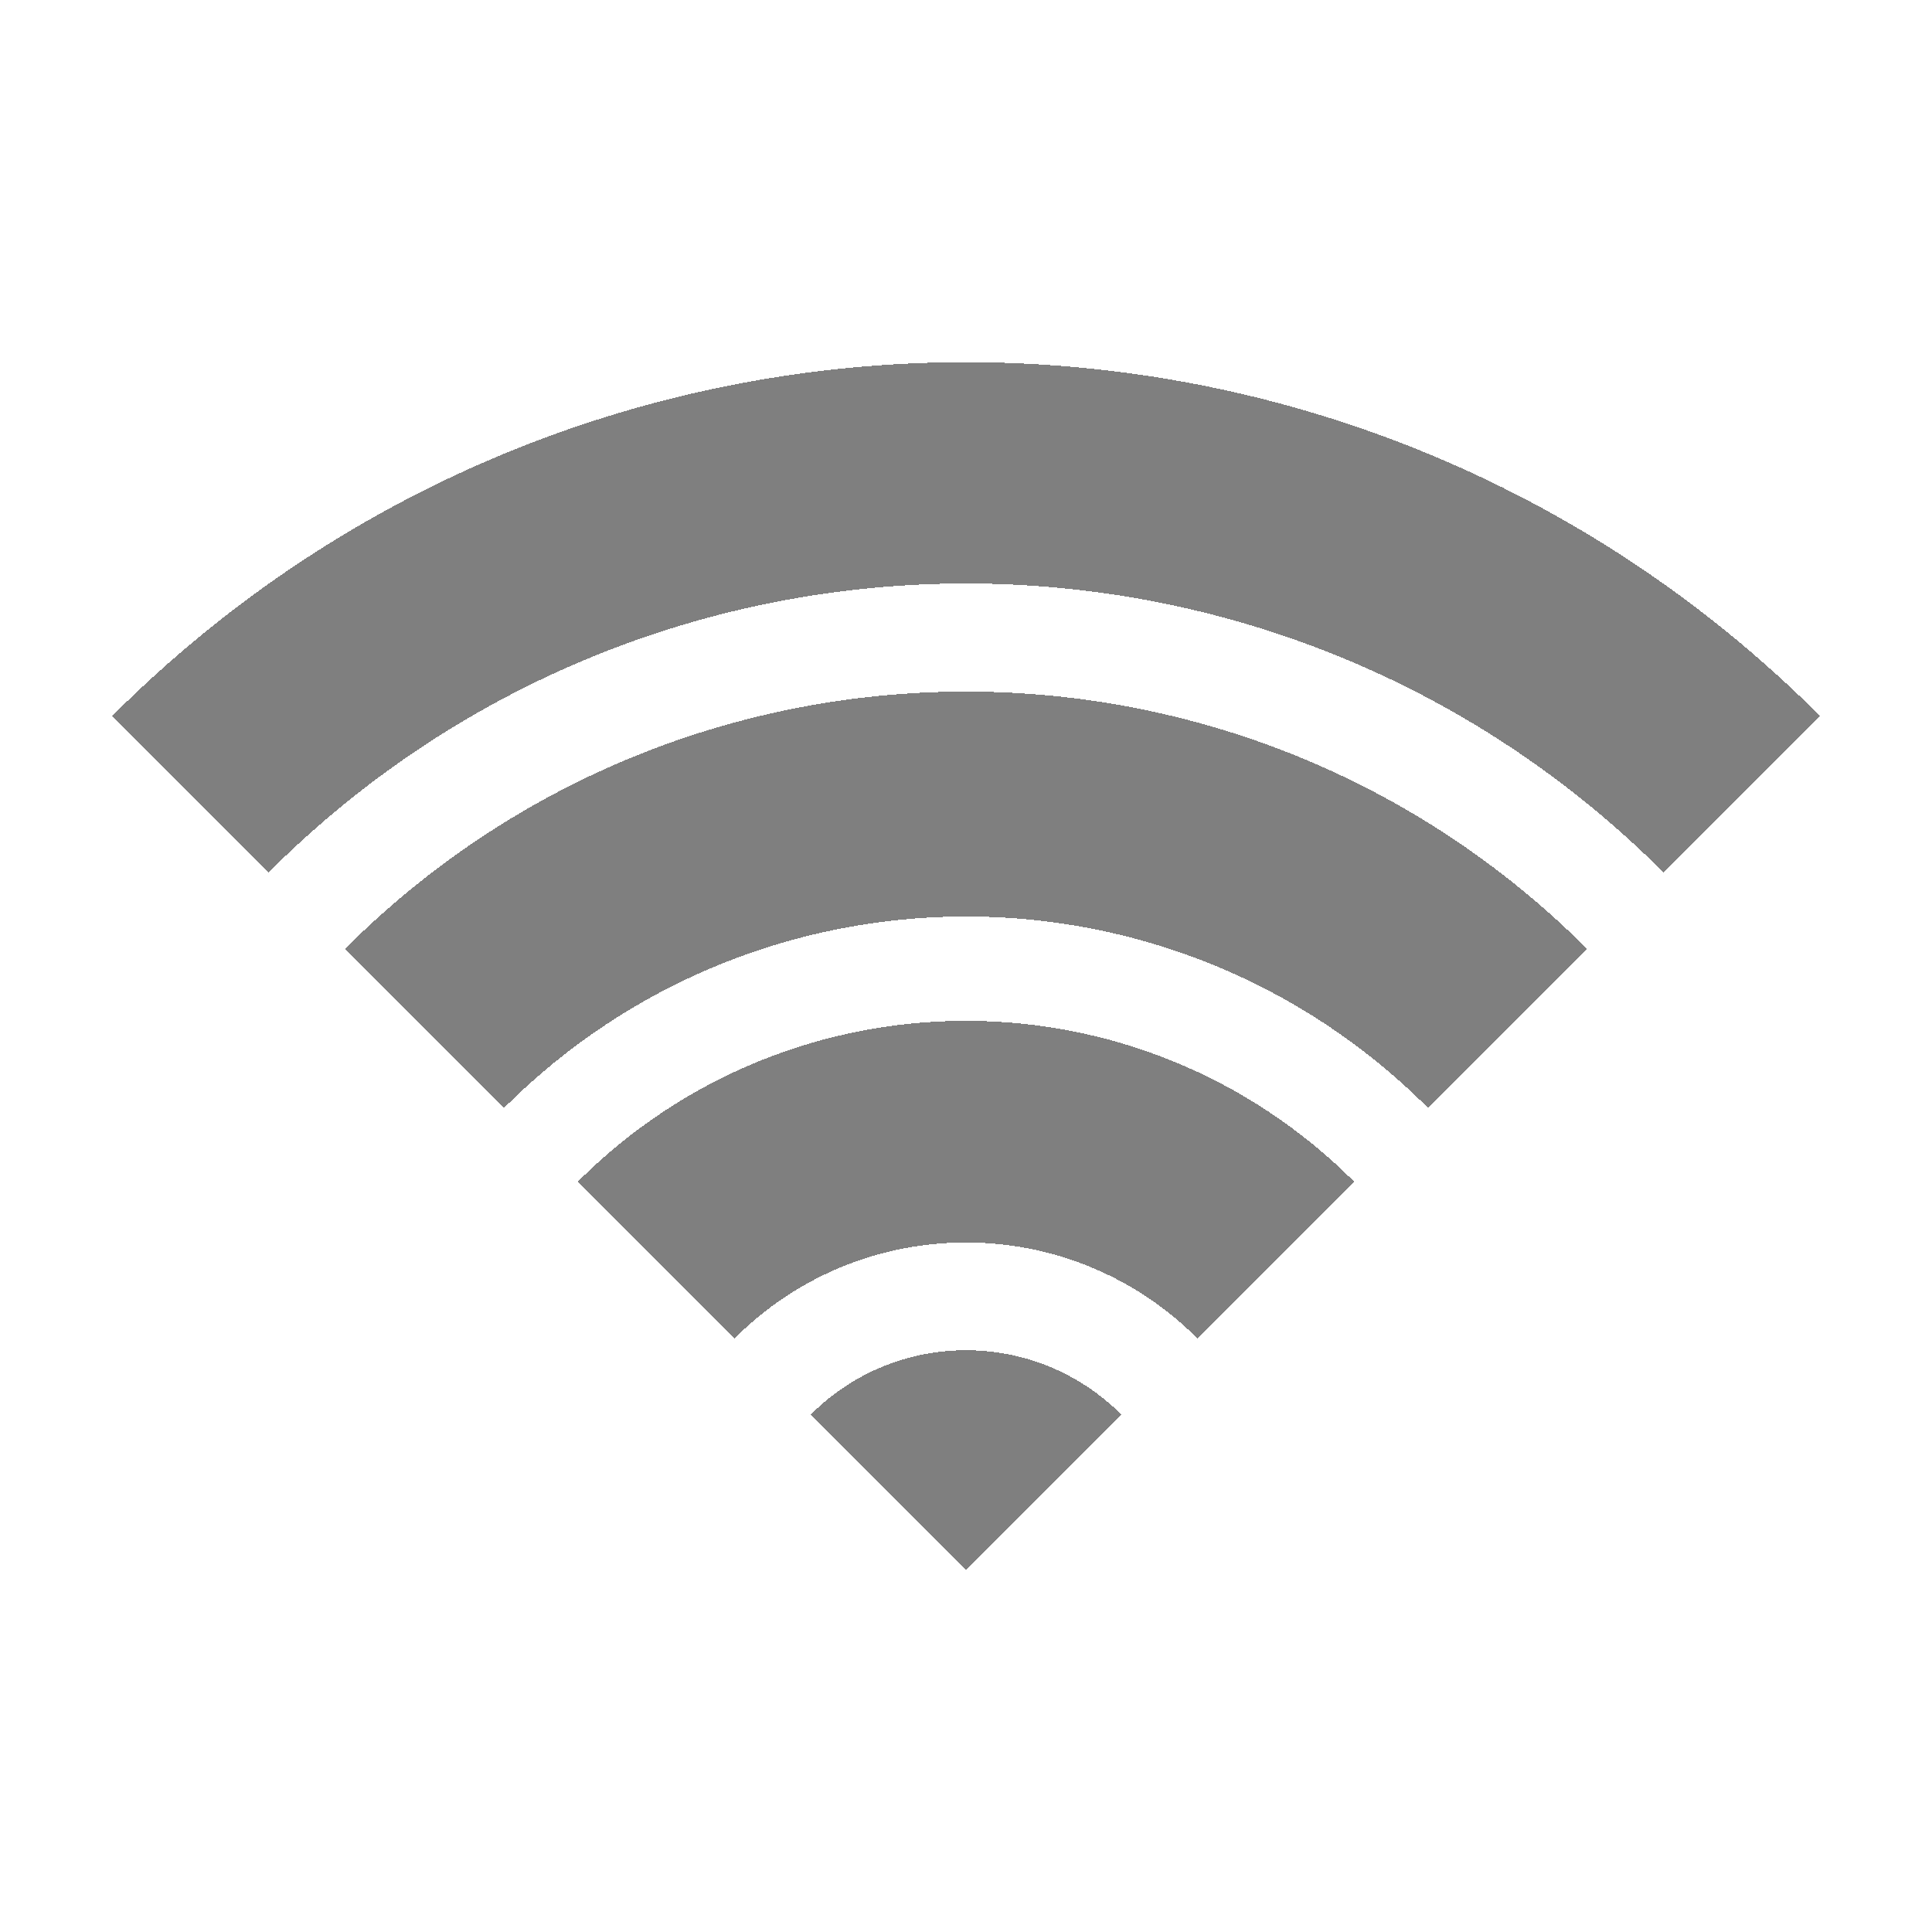
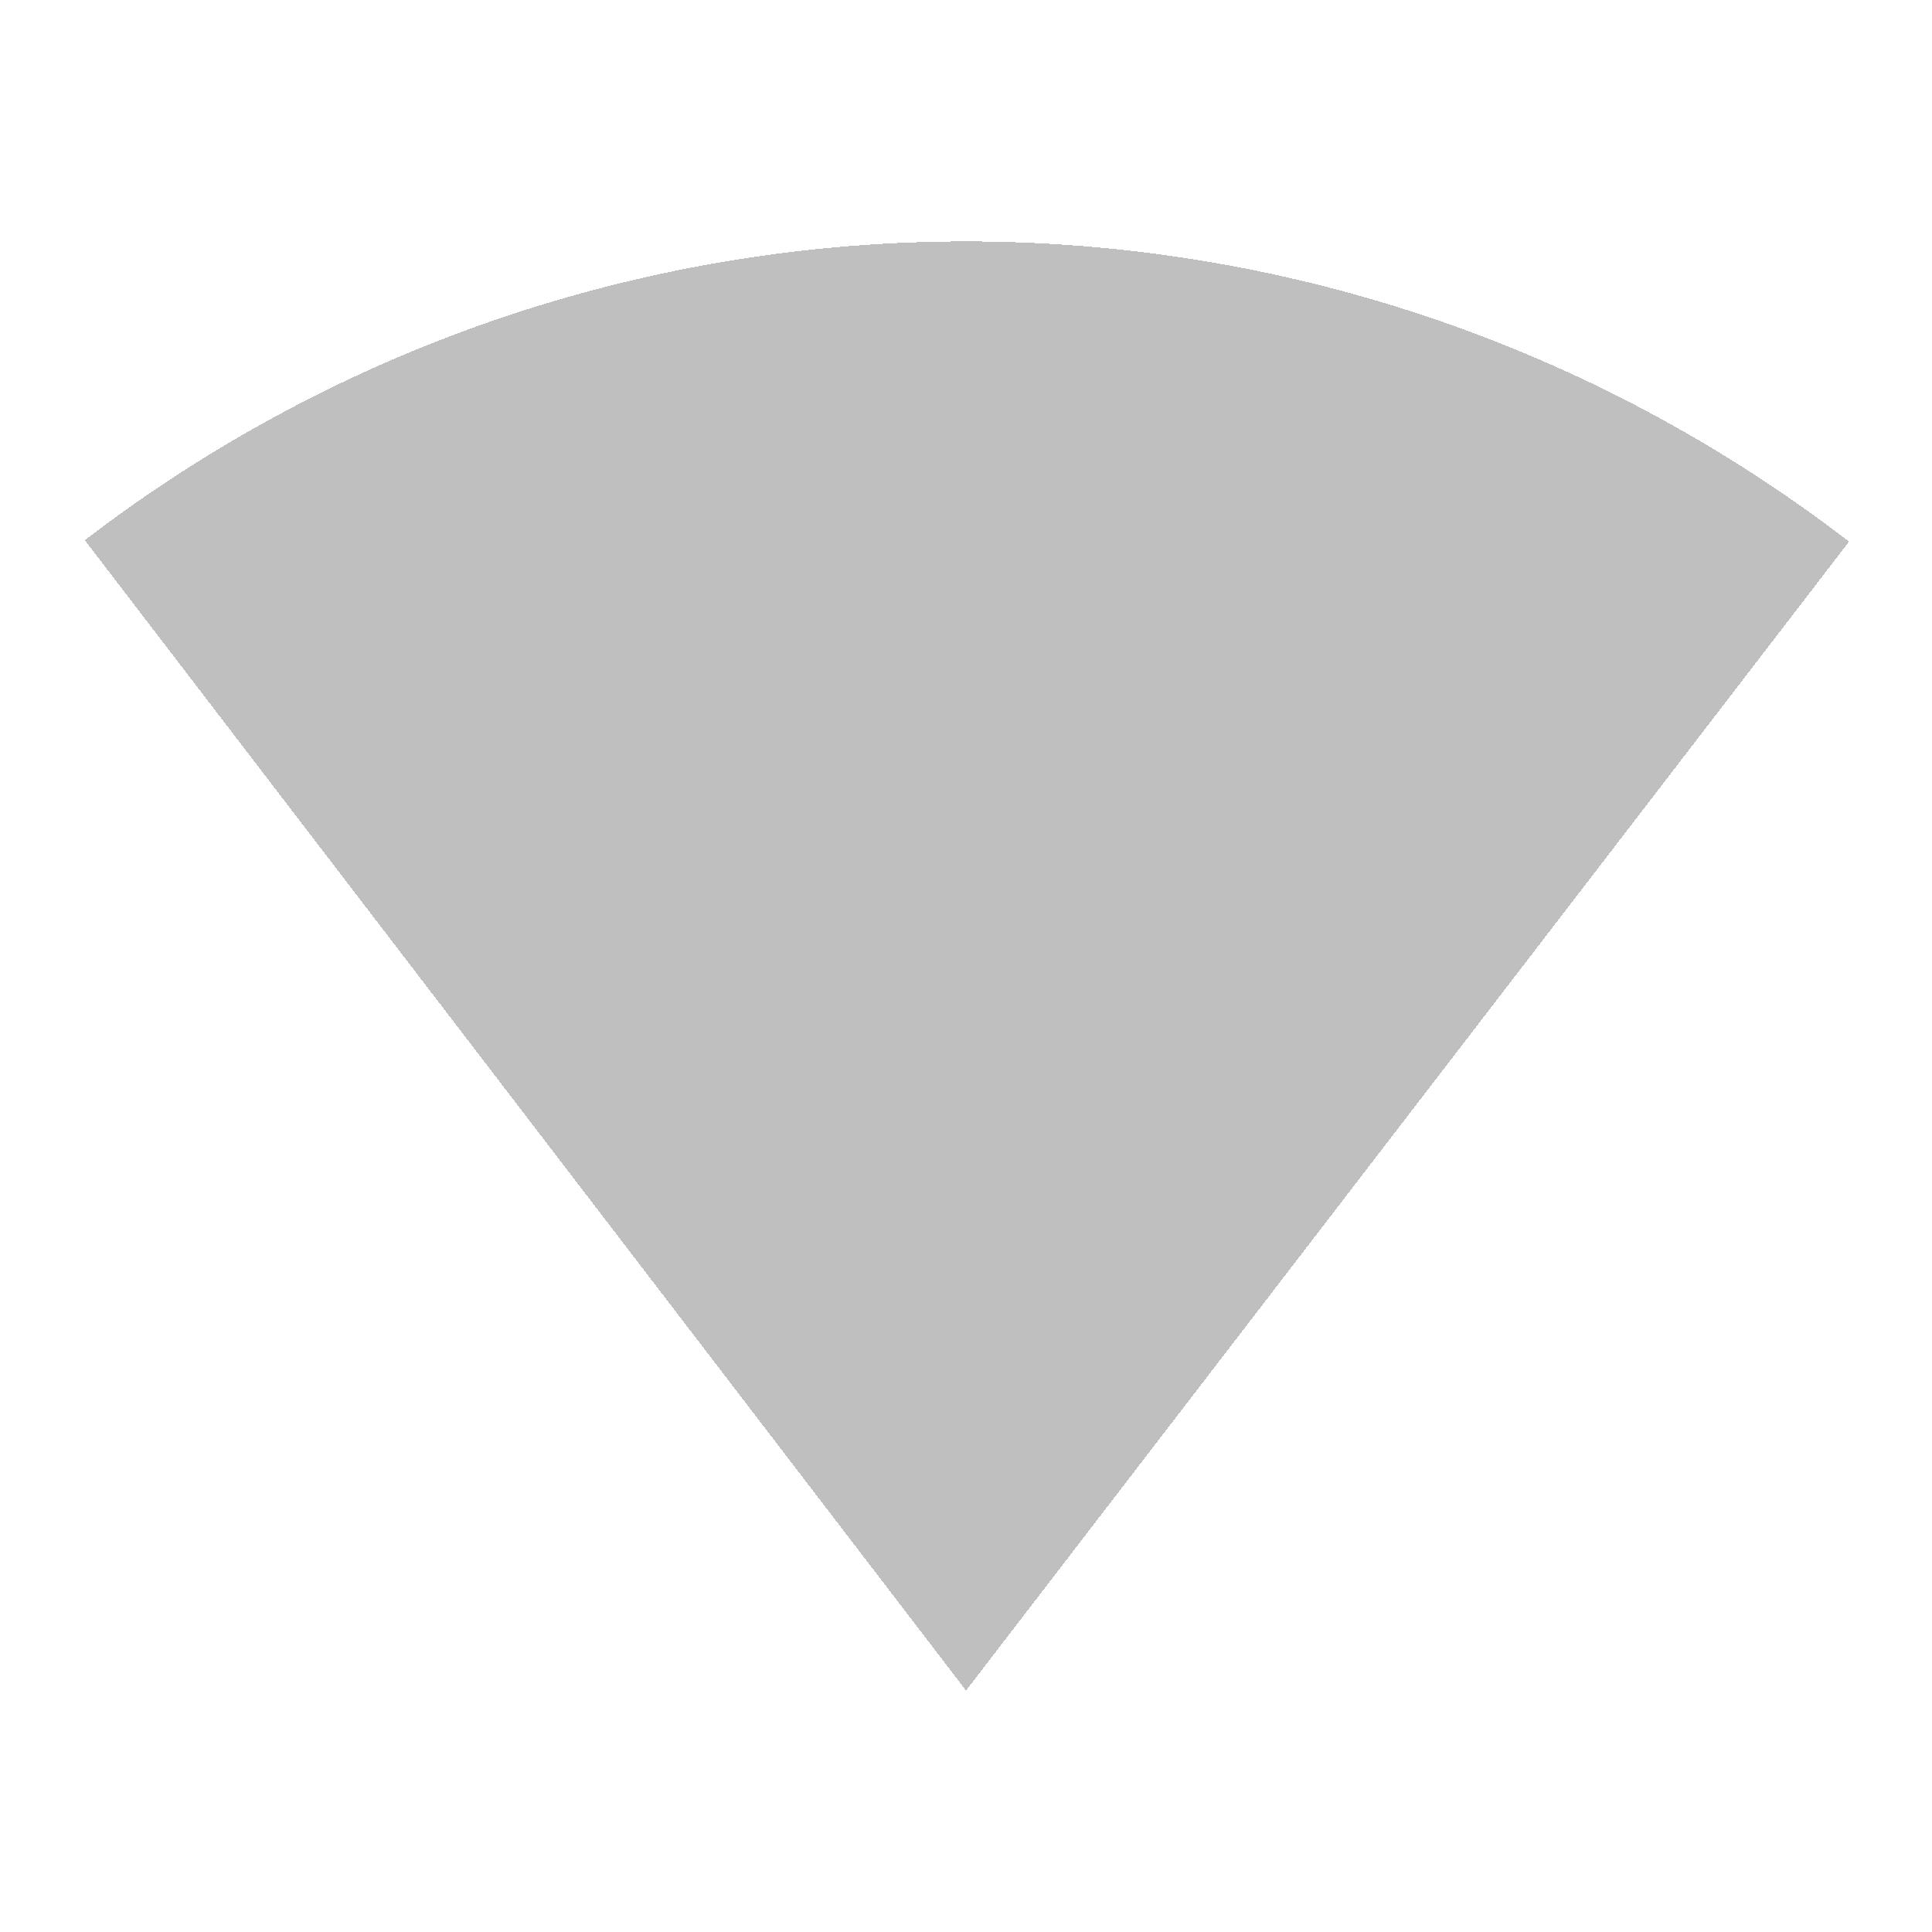
<svg xmlns="http://www.w3.org/2000/svg" xmlns:xlink="http://www.w3.org/1999/xlink" width="16" height="16" id="svg2" version="1.1" shape-rendering="crispEdges">
  <defs id="defs4">
    <linearGradient id="linearGradient5306">
      <stop style="stop-color:#ffffff;stop-opacity:0.099;" offset="0" id="stop5308" />
      <stop style="stop-color:#ffffff;stop-opacity:0;" offset="1" id="stop5310" />
    </linearGradient>
    <linearGradient id="linearGradient5290">
      <stop style="stop-color:#00ffff;stop-opacity:0.098;" offset="0" id="stop5292" />
      <stop id="stop6740" offset="0.5" style="stop-color:#00ff7f;stop-opacity:0.047;" />
      <stop style="stop-color:#00ff00;stop-opacity:0;" offset="1" id="stop5294" />
    </linearGradient>
    <linearGradient id="linearGradient5188">
      <stop style="stop-color:#64b5f6;stop-opacity:0.247;" offset="0" id="stop5198" />
      <stop style="stop-color:#64b5f6;stop-opacity:0;" offset="1" id="stop5192" />
    </linearGradient>
    <linearGradient id="linearGradient3975">
      <stop style="stop-color:#ff5555;stop-opacity:1;" offset="0" id="stop3977" />
    </linearGradient>
    <linearGradient id="linearGradient3969">
      <stop style="stop-color:#87cdde;stop-opacity:1;" offset="0" id="stop3971" />
    </linearGradient>
    <filter id="filter3945" x="0" y="6" width="1.2" style="color-interpolation-filters:sRGB">
      <feDiffuseLighting id="feDiffuseLighting3947" lighting-color="#fdfdfd" surfaceScale="121.495" diffuseConstant="28.448" />
    </filter>
    <filter id="filter3979" style="color-interpolation-filters:sRGB">
      <feFlood flood-opacity="0.2" flood-color="rgb(0,0,0)" result="flood" id="feFlood3981" />
      <feComposite in="flood" in2="SourceGraphic" operator="in" result="composite1" id="feComposite3983" />
      <feGaussianBlur stdDeviation="6" result="blur" id="feGaussianBlur3985" />
      <feOffset dx="0" dy="6" result="offset" id="feOffset3987" />
      <feComposite in="SourceGraphic" in2="offset" operator="over" result="fbSourceGraphic" id="feComposite3989" />
      <feColorMatrix result="fbSourceGraphicAlpha" in="fbSourceGraphic" values="0 0 0 -1 0 0 0 0 -1 0 0 0 0 -1 0 0 0 0 1 0" id="feColorMatrix3991" />
      <feFlood id="feFlood3993" flood-opacity="0.2" flood-color="rgb(0,0,0)" result="flood" in="fbSourceGraphic" />
      <feComposite id="feComposite3995" in2="fbSourceGraphic" in="flood" operator="in" result="composite1" />
      <feGaussianBlur id="feGaussianBlur3997" stdDeviation="6" result="blur" />
      <feOffset id="feOffset3999" dx="0" dy="6" result="offset" />
      <feComposite id="feComposite4001" in2="offset" in="fbSourceGraphic" operator="over" result="composite2" />
    </filter>
    <filter style="color-interpolation-filters:sRGB" id="filter3876">
      <feFlood flood-opacity="0.2" flood-color="rgb(0,0,0)" result="flood" id="feFlood3878" />
      <feComposite in="flood" in2="SourceGraphic" operator="in" result="composite1" id="feComposite3880" />
      <feGaussianBlur stdDeviation="6" result="blur" id="feGaussianBlur3882" />
      <feOffset dx="0" dy="6" result="offset" id="feOffset3884" />
      <feComposite in="SourceGraphic" in2="offset" operator="over" result="fbSourceGraphic" id="feComposite3886" />
      <feColorMatrix result="fbSourceGraphicAlpha" in="fbSourceGraphic" values="0 0 0 -1 0 0 0 0 -1 0 0 0 0 -1 0 0 0 0 1 0" id="feColorMatrix3888" />
      <feFlood id="feFlood3890" flood-opacity="0.397" flood-color="rgb(0,0,0)" result="flood" in="fbSourceGraphic" />
      <feComposite id="feComposite3892" in2="fbSourceGraphic" in="flood" operator="in" result="composite1" />
      <feGaussianBlur id="feGaussianBlur3894" stdDeviation="19.2" result="blur" />
      <feOffset id="feOffset3896" dx="0" dy="6" result="offset" />
      <feComposite id="feComposite3898" in2="offset" in="fbSourceGraphic" operator="over" result="fbSourceGraphic" />
      <feColorMatrix result="fbSourceGraphicAlpha" in="fbSourceGraphic" values="0 0 0 -1 0 0 0 0 -1 0 0 0 0 -1 0 0 0 0 1 0" id="feColorMatrix3900" />
      <feFlood id="feFlood3902" flood-opacity="0.8" flood-color="rgb(0,0,0)" result="flood" in="fbSourceGraphic" />
      <feComposite id="feComposite3904" in2="fbSourceGraphic" in="flood" operator="in" result="composite1" />
      <feGaussianBlur id="feGaussianBlur3906" stdDeviation="19.2" result="blur" />
      <feOffset id="feOffset3908" dx="0" dy="6" result="offset" />
      <feComposite id="feComposite3910" in2="offset" in="fbSourceGraphic" operator="over" result="fbSourceGraphic" />
      <feColorMatrix result="fbSourceGraphicAlpha" in="fbSourceGraphic" values="0 0 0 -1 0 0 0 0 -1 0 0 0 0 -1 0 0 0 0 1 0" id="feColorMatrix3912" />
      <feFlood id="feFlood3914" flood-opacity="0.8" flood-color="rgb(0,0,0)" result="flood" in="fbSourceGraphic" />
      <feComposite id="feComposite3916" in2="fbSourceGraphic" in="flood" operator="in" result="composite1" />
      <feGaussianBlur id="feGaussianBlur3918" stdDeviation="26.1" result="blur" />
      <feOffset id="feOffset3920" dx="0" dy="6" result="offset" />
      <feComposite id="feComposite3922" in2="offset" in="fbSourceGraphic" operator="over" result="fbSourceGraphic" />
      <feColorMatrix result="fbSourceGraphicAlpha" in="fbSourceGraphic" values="0 0 0 -1 0 0 0 0 -1 0 0 0 0 -1 0 0 0 0 1 0" id="feColorMatrix3924" />
      <feFlood id="feFlood3926" flood-opacity="0.8" flood-color="rgb(0,0,0)" result="flood" in="fbSourceGraphic" />
      <feComposite id="feComposite3928" in2="fbSourceGraphic" in="flood" operator="in" result="composite1" />
      <feGaussianBlur id="feGaussianBlur3930" stdDeviation="35.7" result="blur" />
      <feOffset id="feOffset3932" dx="0" dy="6" result="offset" />
      <feComposite id="feComposite3934" in2="offset" in="fbSourceGraphic" operator="over" result="fbSourceGraphic" />
      <feColorMatrix result="fbSourceGraphicAlpha" in="fbSourceGraphic" values="0 0 0 -1 0 0 0 0 -1 0 0 0 0 -1 0 0 0 0 1 0" id="feColorMatrix3936" />
      <feFlood id="feFlood3938" flood-opacity="0.8" flood-color="rgb(0,0,0)" result="flood" in="fbSourceGraphic" />
      <feComposite id="feComposite3940" in2="fbSourceGraphic" in="flood" operator="in" result="composite1" />
      <feGaussianBlur id="feGaussianBlur3942" stdDeviation="6" result="blur" />
      <feOffset id="feOffset3944" dx="0" dy="6" result="offset" />
      <feComposite id="feComposite3946" in2="offset" in="fbSourceGraphic" operator="over" result="fbSourceGraphic" />
      <feColorMatrix result="fbSourceGraphicAlpha" in="fbSourceGraphic" values="0 0 0 -1 0 0 0 0 -1 0 0 0 0 -1 0 0 0 0 1 0" id="feColorMatrix3948" />
      <feFlood id="feFlood3950" flood-opacity="0.8" flood-color="rgb(0,0,0)" result="flood" in="fbSourceGraphic" />
      <feComposite id="feComposite3952" in2="fbSourceGraphic" in="flood" operator="in" result="composite1" />
      <feGaussianBlur id="feGaussianBlur3954" stdDeviation="21.7" result="blur" />
      <feOffset id="feOffset3956" dx="0" dy="6" result="offset" />
      <feComposite id="feComposite3958" in2="offset" in="fbSourceGraphic" operator="over" result="fbSourceGraphic" />
      <feColorMatrix result="fbSourceGraphicAlpha" in="fbSourceGraphic" values="0 0 0 -1 0 0 0 0 -1 0 0 0 0 -1 0 0 0 0 1 0" id="feColorMatrix3960" />
      <feFlood id="feFlood3962" flood-opacity="0.8" flood-color="rgb(0,0,0)" result="flood" in="fbSourceGraphic" />
      <feComposite id="feComposite3964" in2="fbSourceGraphic" in="flood" operator="in" result="composite1" />
      <feGaussianBlur id="feGaussianBlur3966" stdDeviation="21.7" result="blur" />
      <feOffset id="feOffset3968" dx="0" dy="1.9" result="offset" />
      <feComposite id="feComposite3970" in2="offset" in="fbSourceGraphic" operator="over" result="fbSourceGraphic" />
      <feColorMatrix result="fbSourceGraphicAlpha" in="fbSourceGraphic" values="0 0 0 -1 0 0 0 0 -1 0 0 0 0 -1 0 0 0 0 1 0" id="feColorMatrix3972" />
      <feFlood id="feFlood3974" flood-opacity="0.8" flood-color="rgb(0,0,0)" result="flood" in="fbSourceGraphic" />
      <feComposite id="feComposite3976" in2="fbSourceGraphic" in="flood" operator="in" result="composite1" />
      <feGaussianBlur id="feGaussianBlur3978" stdDeviation="21.7" result="blur" />
      <feOffset id="feOffset3980" dx="3.6" dy="1.9" result="offset" />
      <feComposite id="feComposite3982" in2="offset" in="fbSourceGraphic" operator="over" result="fbSourceGraphic" />
      <feColorMatrix result="fbSourceGraphicAlpha" in="fbSourceGraphic" values="0 0 0 -1 0 0 0 0 -1 0 0 0 0 -1 0 0 0 0 1 0" id="feColorMatrix3984" />
      <feFlood id="feFlood3986" flood-opacity="0.8" flood-color="rgb(0,0,0)" result="flood" in="fbSourceGraphic" />
      <feComposite id="feComposite3988" in2="fbSourceGraphic" in="flood" operator="in" result="composite1" />
      <feGaussianBlur id="feGaussianBlur3990" stdDeviation="21.7" result="blur" />
      <feOffset id="feOffset3992" dx="9.6" dy="1.9" result="offset" />
      <feComposite id="feComposite3994" in2="offset" in="fbSourceGraphic" operator="over" result="fbSourceGraphic" />
      <feColorMatrix result="fbSourceGraphicAlpha" in="fbSourceGraphic" values="0 0 0 -1 0 0 0 0 -1 0 0 0 0 -1 0 0 0 0 1 0" id="feColorMatrix3996" />
      <feFlood id="feFlood3998" flood-opacity="0.8" flood-color="rgb(0,0,0)" result="flood" in="fbSourceGraphic" />
      <feComposite id="feComposite4000" in2="fbSourceGraphic" in="flood" operator="in" result="composite1" />
      <feGaussianBlur id="feGaussianBlur4002" stdDeviation="21.7" result="blur" />
      <feOffset id="feOffset4004" dx="1.2" dy="1.9" result="offset" />
      <feComposite id="feComposite4006" in2="offset" in="fbSourceGraphic" operator="over" result="fbSourceGraphic" />
      <feColorMatrix result="fbSourceGraphicAlpha" in="fbSourceGraphic" values="0 0 0 -1 0 0 0 0 -1 0 0 0 0 -1 0 0 0 0 1 0" id="feColorMatrix4008" />
      <feFlood id="feFlood4010" flood-opacity="0.8" flood-color="rgb(0,0,0)" result="flood" in="fbSourceGraphic" />
      <feComposite id="feComposite4012" in2="fbSourceGraphic" in="flood" operator="in" result="composite1" />
      <feGaussianBlur id="feGaussianBlur4014" stdDeviation="21.7" result="blur" />
      <feOffset id="feOffset4016" dx="-1.4" dy="1.9" result="offset" />
      <feComposite id="feComposite4018" in2="offset" in="fbSourceGraphic" operator="over" result="fbSourceGraphic" />
      <feColorMatrix result="fbSourceGraphicAlpha" in="fbSourceGraphic" values="0 0 0 -1 0 0 0 0 -1 0 0 0 0 -1 0 0 0 0 1 0" id="feColorMatrix4020" />
      <feFlood id="feFlood4022" flood-opacity="0.8" flood-color="rgb(0,0,0)" result="flood" in="fbSourceGraphic" />
      <feComposite id="feComposite4024" in2="fbSourceGraphic" in="flood" operator="in" result="composite1" />
      <feGaussianBlur id="feGaussianBlur4026" stdDeviation="21.7" result="blur" />
      <feOffset id="feOffset4028" dx="0.3" dy="1.9" result="offset" />
      <feComposite id="feComposite4030" in2="offset" in="fbSourceGraphic" operator="over" result="fbSourceGraphic" />
      <feColorMatrix result="fbSourceGraphicAlpha" in="fbSourceGraphic" values="0 0 0 -1 0 0 0 0 -1 0 0 0 0 -1 0 0 0 0 1 0" id="feColorMatrix4032" />
      <feFlood id="feFlood4034" flood-opacity="0.8" flood-color="rgb(0,0,0)" result="flood" in="fbSourceGraphic" />
      <feComposite id="feComposite4036" in2="fbSourceGraphic" in="flood" operator="in" result="composite1" />
      <feGaussianBlur id="feGaussianBlur4038" stdDeviation="21.7" result="blur" />
      <feOffset id="feOffset4040" dx="-8.04912e-16" dy="1.9" result="offset" />
      <feComposite id="feComposite4042" in2="offset" in="fbSourceGraphic" operator="over" result="fbSourceGraphic" />
      <feColorMatrix result="fbSourceGraphicAlpha" in="fbSourceGraphic" values="0 0 0 -1 0 0 0 0 -1 0 0 0 0 -1 0 0 0 0 1 0" id="feColorMatrix4044" />
      <feFlood id="feFlood4046" flood-opacity="0.8" flood-color="rgb(0,0,0)" result="flood" in="fbSourceGraphic" />
      <feComposite id="feComposite4048" in2="fbSourceGraphic" in="flood" operator="in" result="composite1" />
      <feGaussianBlur id="feGaussianBlur4050" stdDeviation="21.7" result="blur" />
      <feOffset id="feOffset4052" dx="-8.04912e-16" dy="3.6" result="offset" />
      <feComposite id="feComposite4054" in2="offset" in="fbSourceGraphic" operator="over" result="fbSourceGraphic" />
      <feColorMatrix result="fbSourceGraphicAlpha" in="fbSourceGraphic" values="0 0 0 -1 0 0 0 0 -1 0 0 0 0 -1 0 0 0 0 1 0" id="feColorMatrix4056" />
      <feFlood id="feFlood4058" flood-opacity="0.8" flood-color="rgb(0,0,0)" result="flood" in="fbSourceGraphic" />
      <feComposite id="feComposite4060" in2="fbSourceGraphic" in="flood" operator="in" result="composite1" />
      <feGaussianBlur id="feGaussianBlur4062" stdDeviation="6" result="blur" />
      <feOffset id="feOffset4064" dx="-8.04912e-16" dy="3.6" result="offset" />
      <feComposite id="feComposite4066" in2="offset" in="fbSourceGraphic" operator="over" result="fbSourceGraphic" />
      <feColorMatrix result="fbSourceGraphicAlpha" in="fbSourceGraphic" values="0 0 0 -1 0 0 0 0 -1 0 0 0 0 -1 0 0 0 0 1 0" id="feColorMatrix4080" />
      <feFlood id="feFlood4082" flood-opacity="0.8" flood-color="rgb(0,0,0)" result="flood" in="fbSourceGraphic" />
      <feComposite id="feComposite4084" in2="fbSourceGraphic" in="flood" operator="in" result="composite1" />
      <feGaussianBlur id="feGaussianBlur4086" stdDeviation="6" result="blur" />
      <feOffset id="feOffset4088" dx="-8.04912e-16" dy="3.6" result="offset" />
      <feComposite id="feComposite4090" in2="offset" in="fbSourceGraphic" operator="over" result="fbSourceGraphic" />
      <feColorMatrix result="fbSourceGraphicAlpha" in="fbSourceGraphic" values="0 0 0 -1 0 0 0 0 -1 0 0 0 0 -1 0 0 0 0 1 0" id="feColorMatrix4092" />
      <feFlood id="feFlood4094" flood-opacity="0.8" flood-color="rgb(0,0,0)" result="flood" in="fbSourceGraphic" />
      <feComposite id="feComposite4096" in2="fbSourceGraphic" in="flood" operator="in" result="composite1" />
      <feGaussianBlur id="feGaussianBlur4098" stdDeviation="6" result="blur" />
      <feOffset id="feOffset4100" dx="-8.04912e-16" dy="7.7" result="offset" />
      <feComposite id="feComposite4102" in2="offset" in="fbSourceGraphic" operator="over" result="fbSourceGraphic" />
      <feColorMatrix result="fbSourceGraphicAlpha" in="fbSourceGraphic" values="0 0 0 -1 0 0 0 0 -1 0 0 0 0 -1 0 0 0 0 1 0" id="feColorMatrix4104" />
      <feFlood id="feFlood4106" flood-opacity="0.8" flood-color="rgb(0,0,0)" result="flood" in="fbSourceGraphic" />
      <feComposite id="feComposite4108" in2="fbSourceGraphic" in="flood" operator="in" result="composite1" />
      <feGaussianBlur id="feGaussianBlur4110" stdDeviation="6" result="blur" />
      <feOffset id="feOffset4112" dx="-8.04912e-16" dy="11.6" result="offset" />
      <feComposite id="feComposite4114" in2="offset" in="fbSourceGraphic" operator="over" result="fbSourceGraphic" />
      <feColorMatrix result="fbSourceGraphicAlpha" in="fbSourceGraphic" values="0 0 0 -1 0 0 0 0 -1 0 0 0 0 -1 0 0 0 0 1 0" id="feColorMatrix4116" />
      <feFlood id="feFlood4118" flood-opacity="0.5" flood-color="rgb(0,0,0)" result="flood" in="fbSourceGraphic" />
      <feComposite id="feComposite4120" in2="fbSourceGraphic" in="flood" operator="in" result="composite1" />
      <feGaussianBlur id="feGaussianBlur4122" stdDeviation="6" result="blur" />
      <feOffset id="feOffset4124" dx="-8.04912e-16" dy="11.6" result="offset" />
      <feComposite id="feComposite4126" in2="offset" in="fbSourceGraphic" operator="over" result="fbSourceGraphic" />
      <feColorMatrix result="fbSourceGraphicAlpha" in="fbSourceGraphic" values="0 0 0 -1 0 0 0 0 -1 0 0 0 0 -1 0 0 0 0 1 0" id="feColorMatrix4128" />
      <feFlood id="feFlood4130" flood-opacity="0.3" flood-color="rgb(0,0,0)" result="flood" in="fbSourceGraphic" />
      <feComposite id="feComposite4132" in2="fbSourceGraphic" in="flood" operator="in" result="composite1" />
      <feGaussianBlur id="feGaussianBlur4134" stdDeviation="6" result="blur" />
      <feOffset id="feOffset4136" dx="-8.04912e-16" dy="11.6" result="offset" />
      <feComposite id="feComposite4138" in2="offset" in="fbSourceGraphic" operator="over" result="fbSourceGraphic" />
      <feColorMatrix result="fbSourceGraphicAlpha" in="fbSourceGraphic" values="0 0 0 -1 0 0 0 0 -1 0 0 0 0 -1 0 0 0 0 1 0" id="feColorMatrix4140" />
      <feFlood id="feFlood4142" flood-opacity="0.2" flood-color="rgb(0,0,0)" result="flood" in="fbSourceGraphic" />
      <feComposite id="feComposite4144" in2="fbSourceGraphic" in="flood" operator="in" result="composite1" />
      <feGaussianBlur id="feGaussianBlur4146" stdDeviation="6" result="blur" />
      <feOffset id="feOffset4148" dx="-8.04912e-16" dy="11.6" result="offset" />
      <feComposite id="feComposite4150" in2="offset" in="fbSourceGraphic" operator="over" result="fbSourceGraphic" />
      <feColorMatrix result="fbSourceGraphicAlpha" in="fbSourceGraphic" values="0 0 0 -1 0 0 0 0 -1 0 0 0 0 -1 0 0 0 0 1 0" id="feColorMatrix4152" />
      <feFlood id="feFlood4154" flood-opacity="0.2" flood-color="rgb(0,0,0)" result="flood" in="fbSourceGraphic" />
      <feComposite id="feComposite4156" in2="fbSourceGraphic" in="flood" operator="in" result="composite1" />
      <feGaussianBlur id="feGaussianBlur4158" stdDeviation="6" result="blur" />
      <feOffset id="feOffset4160" dx="-8.04912e-16" dy="11.6" result="offset" />
      <feComposite id="feComposite4162" in2="offset" in="fbSourceGraphic" operator="over" result="fbSourceGraphic" />
      <feColorMatrix result="fbSourceGraphicAlpha" in="fbSourceGraphic" values="0 0 0 -1 0 0 0 0 -1 0 0 0 0 -1 0 0 0 0 1 0" id="feColorMatrix4164" />
      <feFlood id="feFlood4166" flood-opacity="0.2" flood-color="rgb(0,0,0)" result="flood" in="fbSourceGraphic" />
      <feComposite id="feComposite4168" in2="fbSourceGraphic" in="flood" operator="in" result="composite1" />
      <feGaussianBlur id="feGaussianBlur4170" stdDeviation="6" result="blur" />
      <feOffset id="feOffset4172" dx="-8.04912e-16" dy="6" result="offset" />
      <feComposite id="feComposite4174" in2="offset" in="fbSourceGraphic" operator="over" result="composite2" />
    </filter>
    <filter id="filter4522" style="color-interpolation-filters:sRGB">
      <feGaussianBlur stdDeviation="3" id="feGaussianBlur4524" />
      <feColorMatrix result="fbSourceGraphic" values="1 0 0 0 0 0 1 0 0 0 0 0 1 0 0 0 0 0 6 -2.5 " id="feColorMatrix4526" />
    </filter>
    <filter id="filter4576" style="color-interpolation-filters:sRGB">
      <feGaussianBlur stdDeviation="3" id="feGaussianBlur4578" />
      <feColorMatrix result="fbSourceGraphic" values="1 0 0 0 0 0 1 0 0 0 0 0 1 0 0 0 0 0 6 -2.5 " id="feColorMatrix4580" />
    </filter>
    <filter id="filter4576-0" style="color-interpolation-filters:sRGB">
      <feGaussianBlur stdDeviation="3" id="feGaussianBlur4578-8" />
      <feColorMatrix result="fbSourceGraphic" values="1 0 0 0 0 0 1 0 0 0 0 0 1 0 0 0 0 0 6 -2.5 " id="feColorMatrix4580-0" />
    </filter>
    <filter id="filter4576-0-0" style="color-interpolation-filters:sRGB">
      <feGaussianBlur stdDeviation="3" id="feGaussianBlur4578-8-5" />
      <feColorMatrix result="fbSourceGraphic" values="1 0 0 0 0 0 1 0 0 0 0 0 1 0 0 0 0 0 6 -2.5 " id="feColorMatrix4580-0-2" />
    </filter>
    <filter id="filter4576-0-0-4" style="color-interpolation-filters:sRGB">
      <feGaussianBlur stdDeviation="3" id="feGaussianBlur4578-8-5-2" />
      <feColorMatrix result="fbSourceGraphic" values="1 0 0 0 0 0 1 0 0 0 0 0 1 0 0 0 0 0 6 -2.5 " id="feColorMatrix4580-0-2-7" />
    </filter>
    <radialGradient xlink:href="#linearGradient5306" id="radialGradient5296" cx="9" cy="1032.112" fx="9" fy="1032.112" r="10.125" gradientUnits="userSpaceOnUse" gradientTransform="matrix(1.944444,0,0,1.944447,-13.5625,-977.5881)" />
    <linearGradient xlink:href="#linearGradient5306" id="linearGradient5312" x1="-15.75" y1="1029.3" x2="23.625" y2="1029.3" gradientUnits="userSpaceOnUse" />
    <linearGradient id="linearGradient3783-1">
      <stop id="stop3785-2" offset="0" style="stop-color:#1e94d3;stop-opacity:1;" />
      <stop style="stop-color:#1e94d3;stop-opacity:1;" offset="1" id="stop3803-6" />
    </linearGradient>
    <linearGradient gradientUnits="userSpaceOnUse" y2="50" x2="30" y1="90" x1="-10" id="linearGradient3827-7" xlink:href="#linearGradient3783-1" />
    <linearGradient gradientUnits="userSpaceOnUse" y2="50" x2="30" y1="90" x1="-10" id="linearGradient3827" xlink:href="#linearGradient3783" />
    <linearGradient id="linearGradient3783">
      <stop id="stop3785" offset="0" style="stop-color:#1e94d3;stop-opacity:1;" />
      <stop style="stop-color:#1e94d3;stop-opacity:1;" offset="1" id="stop3803" />
    </linearGradient>
    <linearGradient id="linearGradient3821">
      <stop id="stop3823" offset="0" style="stop-color:#37aee2;stop-opacity:1;" />
      <stop id="stop3825" offset="1" style="stop-color:#1e96c8;stop-opacity:1;" />
    </linearGradient>
    <linearGradient id="linearGradient3829">
      <stop style="stop-color:#1f96d4;stop-opacity:1;" offset="0" id="stop3831" />
      <stop style="stop-color:#37aee2;stop-opacity:1;" offset="1" id="stop3833" />
    </linearGradient>
    <linearGradient id="linearGradient3877">
      <stop id="stop3879" offset="0" style="stop-color:#eff7fc;stop-opacity:1;" />
      <stop id="stop3881" offset="1" style="stop-color:#ffffff;stop-opacity:1;" />
    </linearGradient>
    <linearGradient id="linearGradient3689">
      <stop id="stop3691" offset="0" style="stop-color:#f68000;stop-opacity:1;" />
      <stop id="stop3693" offset="1" style="stop-color:#fd9800;stop-opacity:1;" />
    </linearGradient>
    <linearGradient id="linearGradient3675">
      <stop id="stop3677" offset="0" style="stop-color:#ffb900;stop-opacity:1;" />
      <stop id="stop3679" offset="1" style="stop-color:#ffd76b;stop-opacity:1;" />
    </linearGradient>
    <linearGradient y2="463.262" x2="412.23" y1="461.921" x1="-113.893" gradientUnits="userSpaceOnUse" id="linearGradient3840" xlink:href="#linearGradient3675" />
    <linearGradient id="linearGradient3634">
      <stop style="stop-color:#7a8288;stop-opacity:1;" offset="0" id="stop3636" />
      <stop id="stop3638" offset="0.076" style="stop-color:#9fa3a7;stop-opacity:1;" />
      <stop style="stop-color:#7d858b;stop-opacity:1;" offset="1" id="stop3640" />
    </linearGradient>
    <linearGradient y2="12.703" x2="151.346" y1="-0.642" x1="107.209" gradientTransform="matrix(0.2822222,0,0,0.2822222,-0.1398399,-0.01181449)" gradientUnits="userSpaceOnUse" id="linearGradient3838" xlink:href="#linearGradient3634" />
    <linearGradient id="linearGradient3712">
      <stop id="stop3714" offset="0" style="stop-color:#a1abb2;stop-opacity:1;" />
      <stop style="stop-color:#eaeced;stop-opacity:1;" offset="0.148" id="stop3720" />
      <stop id="stop3716" offset="1" style="stop-color:#c6ccd0;stop-opacity:1;" />
    </linearGradient>
    <linearGradient y2="27.389" x2="164.759" y1="12.641" x1="104.886" gradientUnits="userSpaceOnUse" id="linearGradient3836" xlink:href="#linearGradient3712" />
    <linearGradient id="linearGradient3702">
      <stop id="stop3704" offset="0" style="stop-color:#7a8288;stop-opacity:1;" />
      <stop style="stop-color:#9fa3a7;stop-opacity:1;" offset="0.529" id="stop3710" />
      <stop id="stop3706" offset="1" style="stop-color:#7d858b;stop-opacity:1;" />
    </linearGradient>
    <linearGradient y2="268.415" x2="334.031" y1="252.484" x1="18.875" gradientUnits="userSpaceOnUse" id="linearGradient3834" xlink:href="#linearGradient3702" />
    <linearGradient id="linearGradient3626">
      <stop style="stop-color:#a1abb2;stop-opacity:1;" offset="0" id="stop3628" />
      <stop id="stop3630" offset="0.083" style="stop-color:#eaeced;stop-opacity:1;" />
      <stop style="stop-color:#c6ccd0;stop-opacity:1;" offset="1" id="stop3632" />
    </linearGradient>
    <linearGradient y2="290.7" x2="278.432" y1="228.6" x1="44.104" gradientUnits="userSpaceOnUse" id="linearGradient3832" xlink:href="#linearGradient3626" />
    <linearGradient id="linearGradient3646">
      <stop id="stop3648" offset="0" style="stop-color:#f48200;stop-opacity:0;" />
      <stop style="stop-color:#f48200;stop-opacity:0.728;" offset="0.589" id="stop3654" />
      <stop id="stop3658" offset="0.816" style="stop-color:#cc5f00;stop-opacity:1;" />
      <stop id="stop3650" offset="1" style="stop-color:#a43d00;stop-opacity:1;" />
    </linearGradient>
    <linearGradient y2="55.356" x2="261.622" y1="70.105" x1="115.202" gradientUnits="userSpaceOnUse" id="linearGradient3830" xlink:href="#linearGradient3646" />
    <linearGradient id="linearGradient3668">
      <stop style="stop-color:#9b4400;stop-opacity:1;" offset="0" id="stop3670" />
      <stop style="stop-color:#e56300;stop-opacity:1;" offset="1" id="stop3672" />
    </linearGradient>
    <linearGradient y2="108.988" x2="93.522" y1="102.284" x1="64.751" gradientUnits="userSpaceOnUse" id="linearGradient3828" xlink:href="#linearGradient3668" />
    <linearGradient id="linearGradient3649">
      <stop id="stop3651" offset="0" style="stop-color:#e26400;stop-opacity:1;" />
      <stop id="stop3653" offset="1" style="stop-color:#ffb900;stop-opacity:1;" />
    </linearGradient>
    <linearGradient y2="125.316" x2="44.376" y1="100.342" x1="40.775" gradientTransform="matrix(1,0,0,1.020233,0,-1.423461)" gradientUnits="userSpaceOnUse" id="linearGradient3826" xlink:href="#linearGradient3649" />
    <linearGradient id="linearGradient3689-2">
      <stop id="stop3691-2" offset="0" style="stop-color:#f68000;stop-opacity:1;" />
      <stop id="stop3693-3" offset="1" style="stop-color:#fd9800;stop-opacity:1;" />
    </linearGradient>
    <linearGradient id="linearGradient3675-8">
      <stop id="stop3677-4" offset="0" style="stop-color:#ffb900;stop-opacity:1;" />
      <stop id="stop3679-7" offset="1" style="stop-color:#ffd76b;stop-opacity:1;" />
    </linearGradient>
    <linearGradient y2="463.262" x2="412.23" y1="461.921" x1="-113.893" gradientUnits="userSpaceOnUse" id="linearGradient3840-4" xlink:href="#linearGradient3675-8" />
    <linearGradient id="linearGradient3634-7">
      <stop style="stop-color:#7a8288;stop-opacity:1;" offset="0" id="stop3636-4" />
      <stop id="stop3638-6" offset="0.076" style="stop-color:#9fa3a7;stop-opacity:1;" />
      <stop style="stop-color:#7d858b;stop-opacity:1;" offset="1" id="stop3640-9" />
    </linearGradient>
    <linearGradient y2="12.703" x2="151.346" y1="-0.642" x1="107.209" gradientTransform="matrix(0.2822222,0,0,0.2822222,-0.1398399,-0.01181449)" gradientUnits="userSpaceOnUse" id="linearGradient3838-1" xlink:href="#linearGradient3634-7" />
    <linearGradient id="linearGradient3712-7">
      <stop id="stop3714-7" offset="0" style="stop-color:#a1abb2;stop-opacity:1;" />
      <stop style="stop-color:#eaeced;stop-opacity:1;" offset="0.148" id="stop3720-2" />
      <stop id="stop3716-3" offset="1" style="stop-color:#c6ccd0;stop-opacity:1;" />
    </linearGradient>
    <linearGradient y2="27.389" x2="164.759" y1="12.641" x1="104.886" gradientUnits="userSpaceOnUse" id="linearGradient3836-7" xlink:href="#linearGradient3712-7" />
    <linearGradient id="linearGradient3702-3">
      <stop id="stop3704-5" offset="0" style="stop-color:#7a8288;stop-opacity:1;" />
      <stop style="stop-color:#9fa3a7;stop-opacity:1;" offset="0.529" id="stop3710-4" />
      <stop id="stop3706-4" offset="1" style="stop-color:#7d858b;stop-opacity:1;" />
    </linearGradient>
    <linearGradient y2="268.415" x2="334.031" y1="252.484" x1="18.875" gradientUnits="userSpaceOnUse" id="linearGradient3834-9" xlink:href="#linearGradient3702-3" />
    <linearGradient id="linearGradient3626-6">
      <stop style="stop-color:#a1abb2;stop-opacity:1;" offset="0" id="stop3628-0" />
      <stop id="stop3630-5" offset="0.083" style="stop-color:#eaeced;stop-opacity:1;" />
      <stop style="stop-color:#c6ccd0;stop-opacity:1;" offset="1" id="stop3632-7" />
    </linearGradient>
    <linearGradient y2="290.7" x2="278.432" y1="228.6" x1="44.104" gradientUnits="userSpaceOnUse" id="linearGradient3832-3" xlink:href="#linearGradient3626-6" />
    <linearGradient id="linearGradient3646-6">
      <stop id="stop3648-6" offset="0" style="stop-color:#f48200;stop-opacity:0;" />
      <stop style="stop-color:#f48200;stop-opacity:0.728;" offset="0.589" id="stop3654-6" />
      <stop id="stop3658-4" offset="0.816" style="stop-color:#cc5f00;stop-opacity:1;" />
      <stop id="stop3650-0" offset="1" style="stop-color:#a43d00;stop-opacity:1;" />
    </linearGradient>
    <linearGradient y2="55.356" x2="261.622" y1="70.105" x1="115.202" gradientUnits="userSpaceOnUse" id="linearGradient3830-6" xlink:href="#linearGradient3646-6" />
    <linearGradient id="linearGradient3668-5">
      <stop style="stop-color:#9b4400;stop-opacity:1;" offset="0" id="stop3670-3" />
      <stop style="stop-color:#e56300;stop-opacity:1;" offset="1" id="stop3672-2" />
    </linearGradient>
    <linearGradient y2="108.988" x2="93.522" y1="102.284" x1="64.751" gradientUnits="userSpaceOnUse" id="linearGradient3828-1" xlink:href="#linearGradient3668-5" />
    <linearGradient id="linearGradient3649-3">
      <stop id="stop3651-9" offset="0" style="stop-color:#e26400;stop-opacity:1;" />
      <stop id="stop3653-7" offset="1" style="stop-color:#ffb900;stop-opacity:1;" />
    </linearGradient>
    <linearGradient y2="125.316" x2="44.376" y1="100.342" x1="40.775" gradientTransform="matrix(1,0,0,1.020233,0,-1.423461)" gradientUnits="userSpaceOnUse" id="linearGradient3826-1" xlink:href="#linearGradient3649-3" />
    <linearGradient id="linearGradient2460" y2="44.984" gradientUnits="userSpaceOnUse" x2="19.36" y1="21.031" x1="19.245">
      <stop id="stop3602" style="stop-color:#fafafa;stop-opacity:1;" offset="0" />
      <stop id="stop3604" style="stop-color:#f0f0f0;stop-opacity:1;" offset="1" />
    </linearGradient>
    <linearGradient xlink:href="#linearGradient2460" id="linearGradient3157" gradientUnits="userSpaceOnUse" gradientTransform="matrix(12.10256,0,0,12.10256,-34.46825,-46.18711)" x1="18.93" y1="6.295" x2="19.36" y2="36.644" />
    <linearGradient id="linearGradient5479-2">
      <stop id="stop5481-7" offset="0" style="stop-color:#be5300;stop-opacity:1;" />
      <stop style="stop-color:#f07300;stop-opacity:1" offset="0.763" id="stop5483-4" />
      <stop id="stop5485-2" offset="1" style="stop-color:#e67700;stop-opacity:1;" />
    </linearGradient>
    <linearGradient y2="134.644" x2="128.507" y1="101.118" x1="4.11" gradientTransform="matrix(1.235159,0,0,1.235159,262.2571,326.9873)" gradientUnits="userSpaceOnUse" id="linearGradient3900" xlink:href="#linearGradient5479-2" />
    <linearGradient id="linearGradient5479-6">
      <stop style="stop-color:#be5300;stop-opacity:1;" offset="0" id="stop5481-6" />
      <stop id="stop5483-0" offset="0.763" style="stop-color:#f07300;stop-opacity:1" />
      <stop style="stop-color:#e67700;stop-opacity:1;" offset="1" id="stop5485-5" />
    </linearGradient>
    <linearGradient xlink:href="#linearGradient5479-6" id="linearGradient5467-1" gradientUnits="userSpaceOnUse" gradientTransform="matrix(1.235159,0,0,1.235159,262.2571,326.9873)" x1="4.11" y1="101.118" x2="128.507" y2="134.644" />
    <linearGradient id="linearGradient5447">
      <stop id="stop5451" offset="0" style="stop-color:#e66e00;stop-opacity:1;" />
      <stop style="stop-color:#e67700;stop-opacity:1;" offset="1" id="stop5453" />
    </linearGradient>
    <linearGradient id="linearGradient5479">
      <stop style="stop-color:#be5300;stop-opacity:1;" offset="0" id="stop5481" />
      <stop id="stop5483" offset="0.763" style="stop-color:#f07300;stop-opacity:1" />
      <stop style="stop-color:#e67700;stop-opacity:1;" offset="1" id="stop5485" />
    </linearGradient>
    <linearGradient xlink:href="#linearGradient5479" id="linearGradient5467" gradientUnits="userSpaceOnUse" gradientTransform="matrix(1.235159,0,0,1.235159,262.2571,326.9873)" x1="4.11" y1="101.118" x2="128.507" y2="134.644" />
    <linearGradient gradientTransform="matrix(1.005865,0,0,0.994169,100,0)" gradientUnits="userSpaceOnUse" id="linearGradient3416" y2="7.017" x2="45.448" y1="92.54" x1="45.448">
      <stop offset="0" style="stop-color:#000000;stop-opacity:1" id="stop3418" />
      <stop offset="1" style="stop-color:#000000;stop-opacity:0.588" id="stop3420" />
    </linearGradient>
    <linearGradient xlink:href="#ButtonShadow-0-1-1-5" id="linearGradient5342" gradientUnits="userSpaceOnUse" gradientTransform="matrix(1.007415,0,0,1.007415,-810.4888,593.1369)" x1="1012.513" y1="484.417" x2="1006.808" y2="20.626" />
    <linearGradient gradientTransform="matrix(1.005865,0,0,0.994169,100,0)" gradientUnits="userSpaceOnUse" id="linearGradient3409" y2="7.017" x2="45.448" y1="92.54" x1="45.448">
      <stop offset="0" style="stop-color:#000000;stop-opacity:1" id="stop3411" />
      <stop offset="1" style="stop-color:#000000;stop-opacity:0.588" id="stop3413" />
    </linearGradient>
    <linearGradient gradientTransform="matrix(1.005865,0,0,0.994169,100,0)" gradientUnits="userSpaceOnUse" id="linearGradient3402" y2="7.017" x2="45.448" y1="92.54" x1="45.448">
      <stop offset="0" style="stop-color:#000000;stop-opacity:1" id="stop3404" />
      <stop offset="1" style="stop-color:#000000;stop-opacity:0.588" id="stop3406" />
    </linearGradient>
    <linearGradient gradientTransform="matrix(1.005865,0,0,0.994169,100,0)" gradientUnits="userSpaceOnUse" id="linearGradient3395" y2="7.017" x2="45.448" y1="92.54" x1="45.448">
      <stop offset="0" style="stop-color:#000000;stop-opacity:1" id="stop3397" />
      <stop offset="1" style="stop-color:#000000;stop-opacity:0.588" id="stop3399" />
    </linearGradient>
    <linearGradient gradientTransform="matrix(1.005865,0,0,0.994169,100,0)" gradientUnits="userSpaceOnUse" id="ButtonShadow-0-1-1-5" y2="7.017" x2="45.448" y1="92.54" x1="45.448">
      <stop offset="0" style="stop-color:#000000;stop-opacity:1" id="stop3750-8-9-3-6" />
      <stop offset="1" style="stop-color:#000000;stop-opacity:0.588" id="stop3752-5-6-4-2" />
    </linearGradient>
    <linearGradient id="linearGradient4046">
      <stop offset="0" style="stop-color:#000000;stop-opacity:1;" id="stop4048" />
      <stop offset="1" style="stop-color:#ffffff;stop-opacity:0.2" id="stop4050" />
    </linearGradient>
    <linearGradient id="linearGradient3737">
      <stop offset="0" style="stop-color:#ffffff;stop-opacity:1" id="stop3739" />
      <stop offset="1" style="stop-color:#ffffff;stop-opacity:0" id="stop3741" />
    </linearGradient>
    <linearGradient id="linearGradient4487">
      <stop offset="0" style="stop-color:#000000;stop-opacity:1" id="stop4489" />
      <stop offset="1" style="stop-color:#000000;stop-opacity:0" id="stop4491" />
    </linearGradient>
    <linearGradient y2="251.661" x2="1011.953" y1="476.26" x1="1016.104" gradientTransform="translate(-146.2203,369.0885)" gradientUnits="userSpaceOnUse" id="linearGradient4082" xlink:href="#linearGradient4487" />
    <linearGradient xlink:href="#SVGID_2_" id="linearGradient3803" x1="259.994" y1="44" x2="259.994" y2="464" gradientUnits="userSpaceOnUse" />
    <linearGradient y2="217.459" x2="200.051" y1="185.074" x1="200.051" gradientTransform="matrix(9.257474,0,0,9.257474,-1595.928,-1607.211)" gradientUnits="userSpaceOnUse" id="linearGradient3017" xlink:href="#SVGID_2_" />
    <linearGradient xlink:href="#SVGID_2_" id="linearGradient3021" gradientUnits="userSpaceOnUse" gradientTransform="matrix(13.57763,0,0,13.57763,-2026.162,-2566.71)" x1="200.051" y1="185.074" x2="200.051" y2="217.459" />
    <linearGradient y2="217.459" x2="200.051" y1="185.074" x1="200.051" gradientUnits="userSpaceOnUse" id="SVGID_2_">
      <stop id="stop13" style="stop-color:#61B74A" offset="0" />
      <stop id="stop15" style="stop-color:#449934" offset="1" />
    </linearGradient>
    <radialGradient gradientUnits="userSpaceOnUse" gradientTransform="matrix(1,0,0,1.049991,0,-19.27059)" r="191.619" fy="385.484" fx="558.354" cy="385.484" cx="558.354" id="radialGradient3867" xlink:href="#XMLID_74_-8-1" />
    <linearGradient y2="48.085" x2="78.466" y1="56.301" x1="64.478" gradientUnits="userSpaceOnUse" id="XMLID_74_-8-1">
      <stop id="stop155-3-8" style="stop-color:#ffffff;stop-opacity:1;" offset="0" />
      <stop id="stop157-94-6" style="stop-color:#e6e6e6;stop-opacity:1;" offset="1" />
    </linearGradient>
    <clipPath clipPathUnits="userSpaceOnUse" id="clipPath1617">
      <use x="0" y="0" xlink:href="#g1613" id="use1619" width="100%" height="100%" transform="translate(0.1690353,-0.1690357)" />
    </clipPath>
  </defs>
  <g id="layer2" transform="translate(1.000843,1.0005)">
-     <path id="path1653" style="opacity:0.5;fill:#000000;stroke-width:1.818;stroke-linecap:square;paint-order:markers stroke fill" d="M -0.072,4.928 1.224,6.224 a 8.168,8.168 0 0 1 11.551,0 l 1.296,-1.296 a 10,10 0 0 0 -14.142,0 z" />
-     <path id="path1651" style="opacity:0.5;fill:#000000;stroke-width:1.818;stroke-linecap:square;paint-order:markers stroke fill" d="m 1.857,6.857 1.317,1.317 a 5.41,5.41 0 0 1 7.651,0 l 1.317,-1.317 a 7.273,7.273 0 0 0 -10.285,0 z" />
-     <path id="path1649" style="opacity:0.5;fill:#000000;stroke-width:1.818;stroke-linecap:square;paint-order:markers stroke fill" d="m 3.785,8.785 1.298,1.298 a 2.709,2.709 0 0 1 3.832,0 L 10.213,8.785 a 4.545,4.545 0 0 0 -6.428,0 z" />
-     <path id="path1647" style="opacity:0.5;fill:#000000;stroke-width:1.818;stroke-linecap:square;paint-order:markers stroke fill" d="M 5.714,10.714 6.999,11.999 8.285,10.714 a 1.818,1.818 0 0 0 -2.571,0 z" />
    <g id="g1613" transform="rotate(45,6.710595,6.879975)" />
    <g transform="matrix(0.8480193,0.8480193,-0.8480193,0.8480193,6.999218,-6.568701)" id="g12" style="fill:#000000" />
+     <path style="opacity:1;fill:#000000;fill-opacity:0.25;stroke-width:2" id="path1339" d="M 0.16,3.482 A 12,12 0 0 1 14.646,1.575 L 8.646,11.968 Z" transform="rotate(7.54603)" />
  </g>
</svg>
